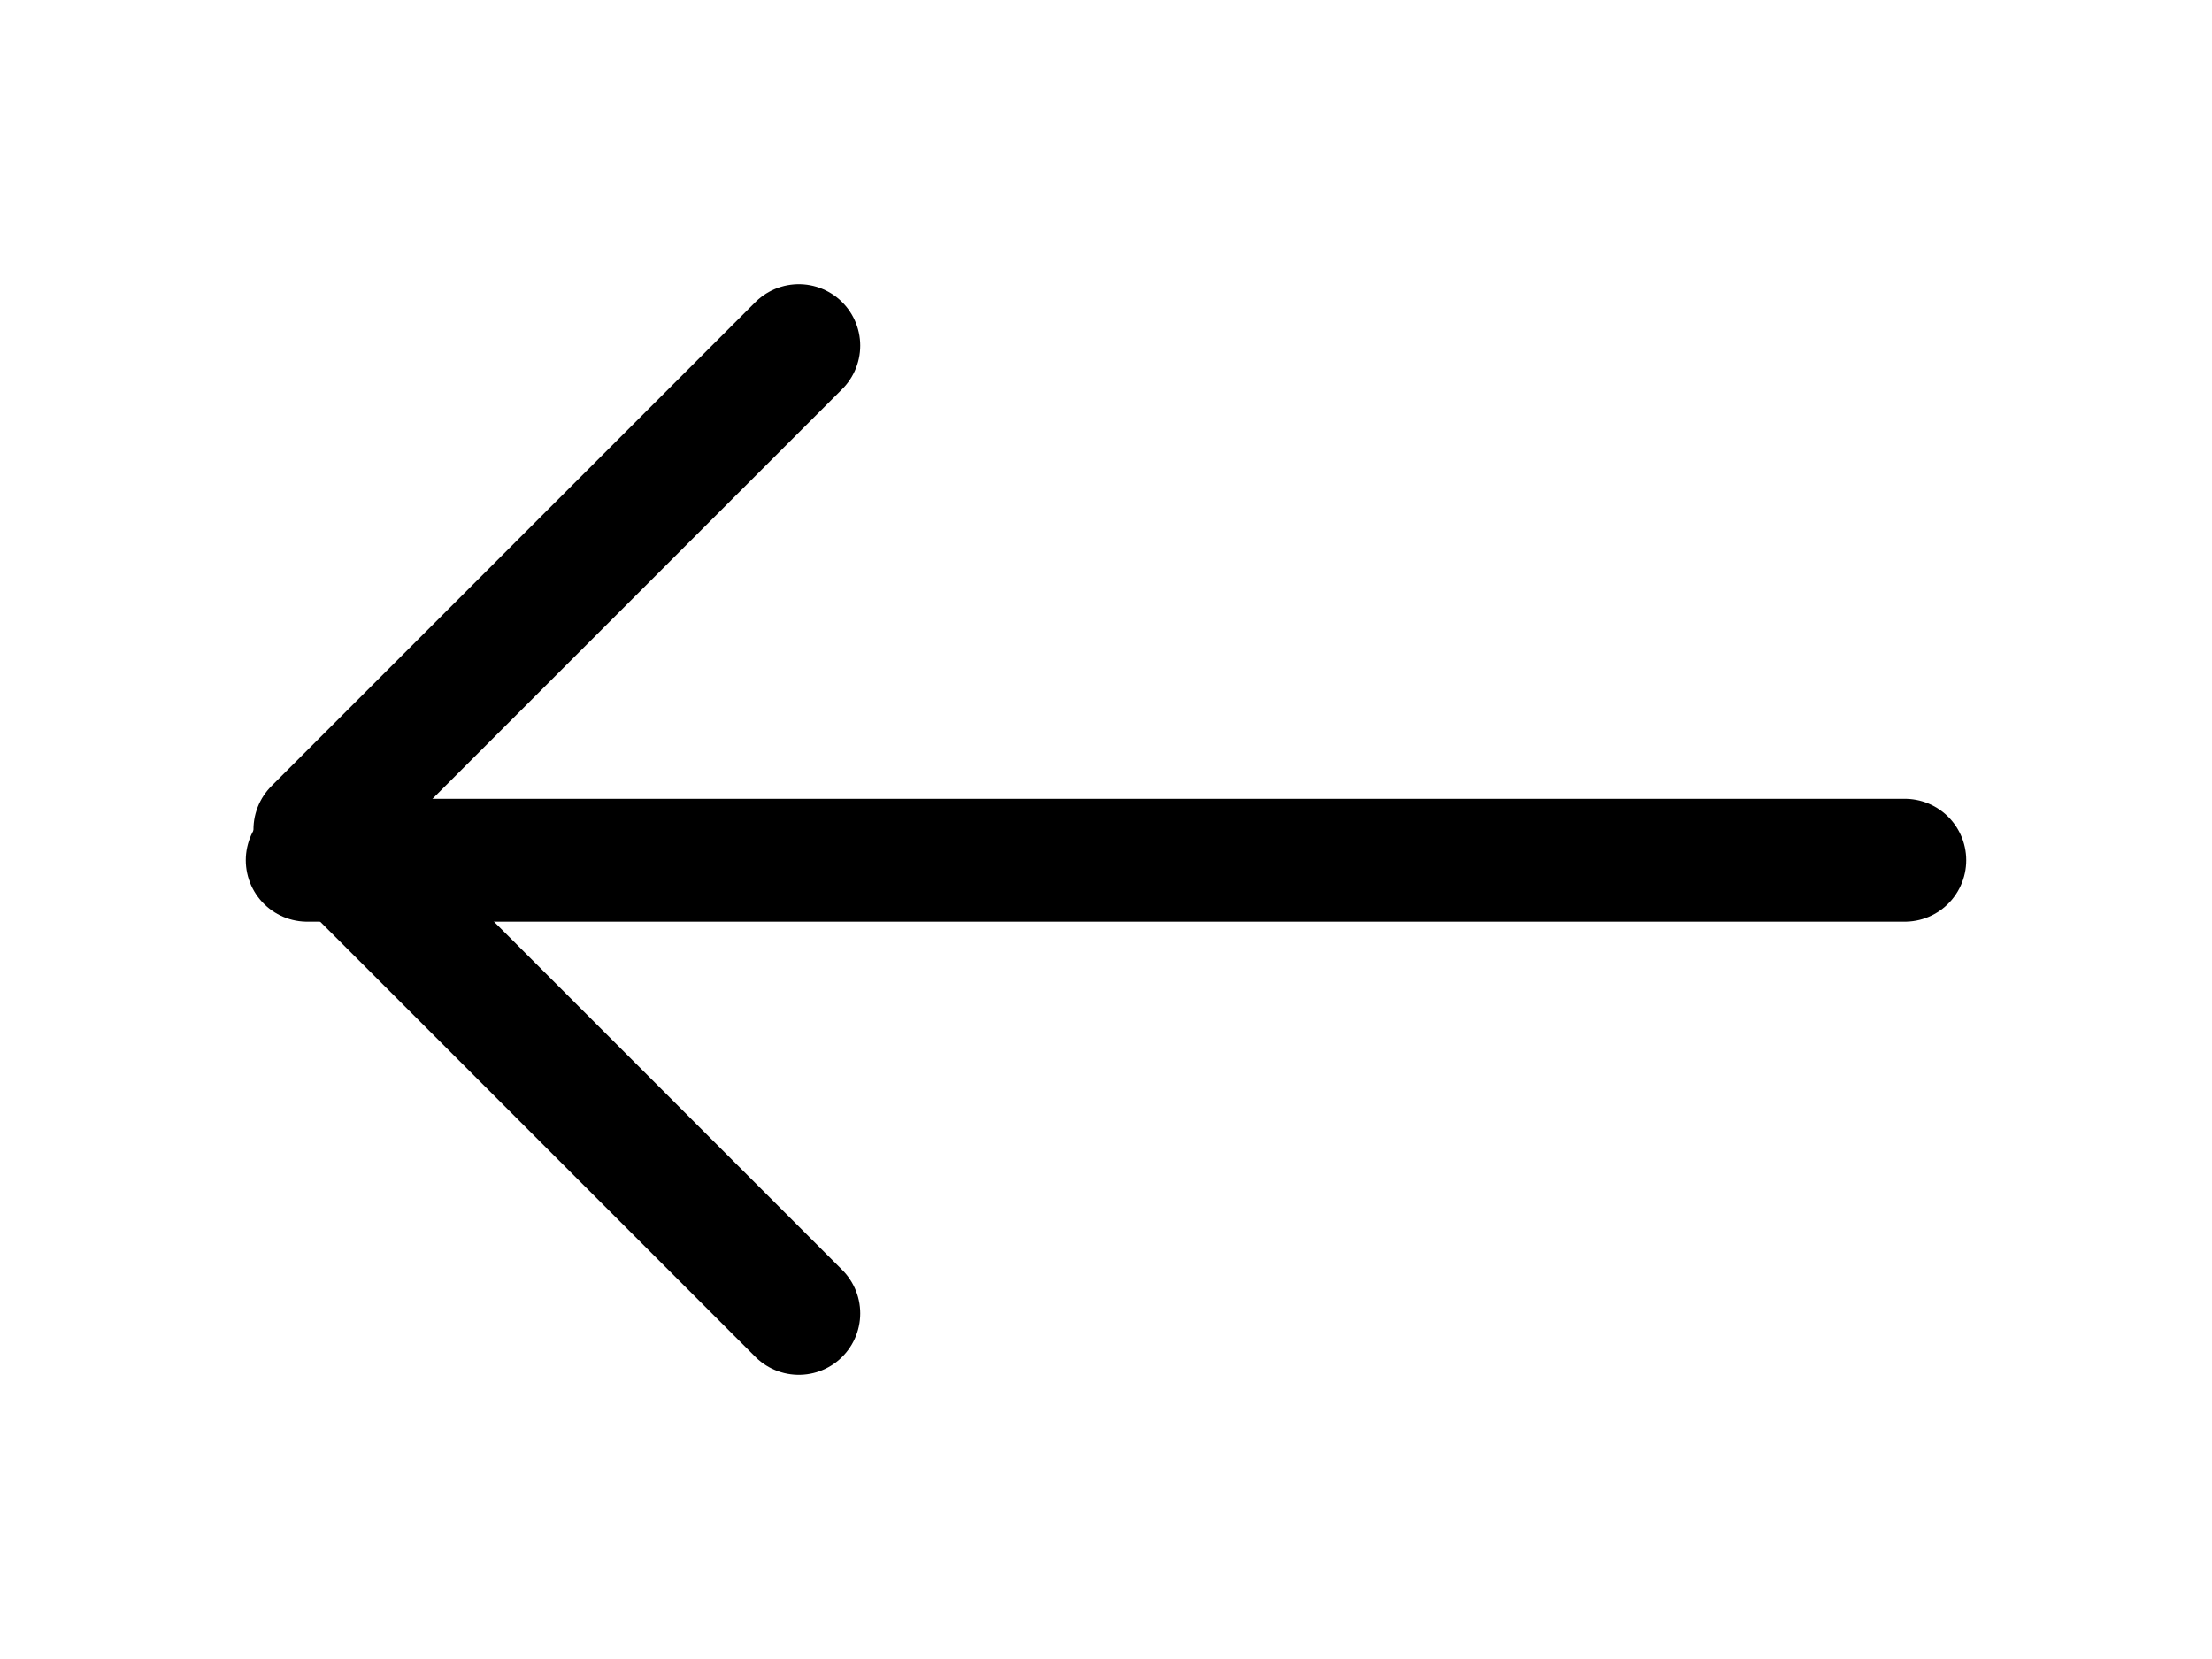
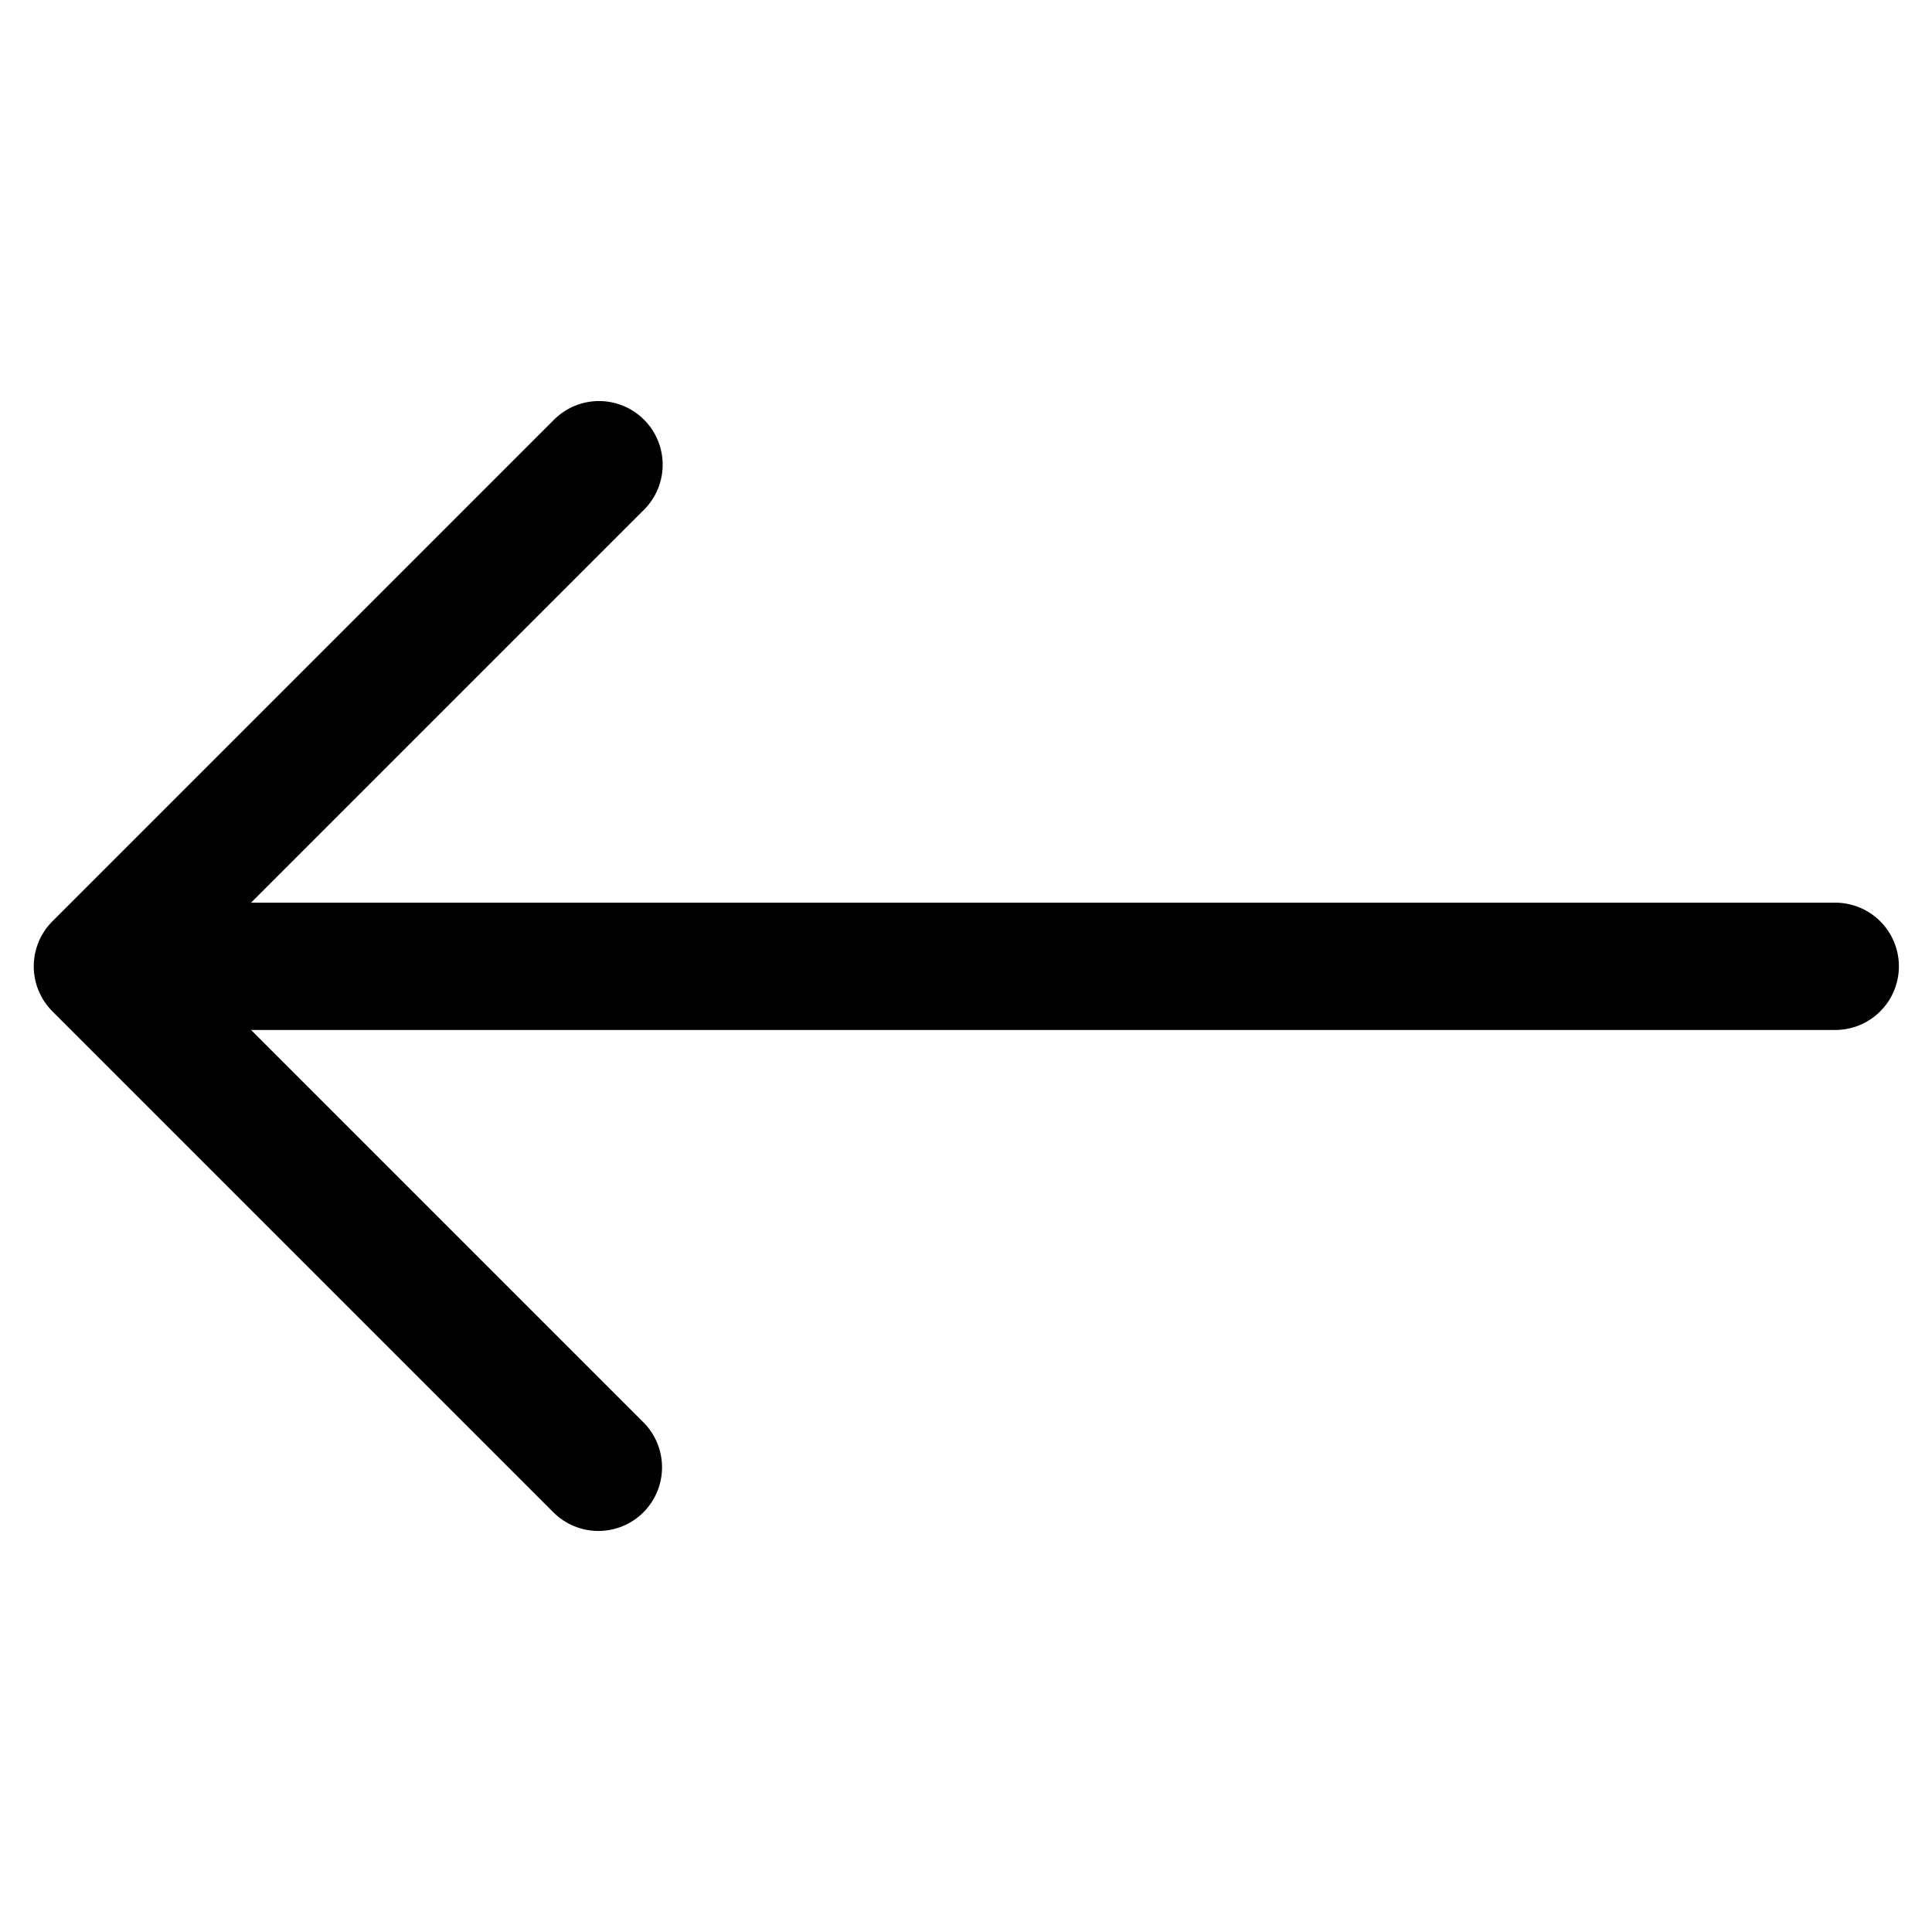
- <svg xmlns="http://www.w3.org/2000/svg" width="36" height="27" viewBox="0 0 36 27" fill="none">
-   <path d="M31 14L5 14" stroke="black" stroke-width="2" stroke-linecap="round" stroke-linejoin="round" />
-   <path d="M13 5.625L5.125 13.5L13 21.375" stroke="black" stroke-width="2" stroke-linecap="round" stroke-linejoin="round" />
+ <svg xmlns="http://www.w3.org/2000/svg" id="Calque_1" data-name="Calque 1" viewBox="0 0 30.35 30.35">
+   <defs>
+     <style>
+       .cls-1 {
+         fill: none;
+         stroke: #000;
+         stroke-linecap: round;
+         stroke-linejoin: round;
+         stroke-width: 2px;
+       }
+     </style>
+   </defs>
+   <path class="cls-1" d="M28.83,15.18H2.83" />
+   <path class="cls-1" d="M9.4,23.05L1.53,15.18l7.88-7.88" />
</svg>
